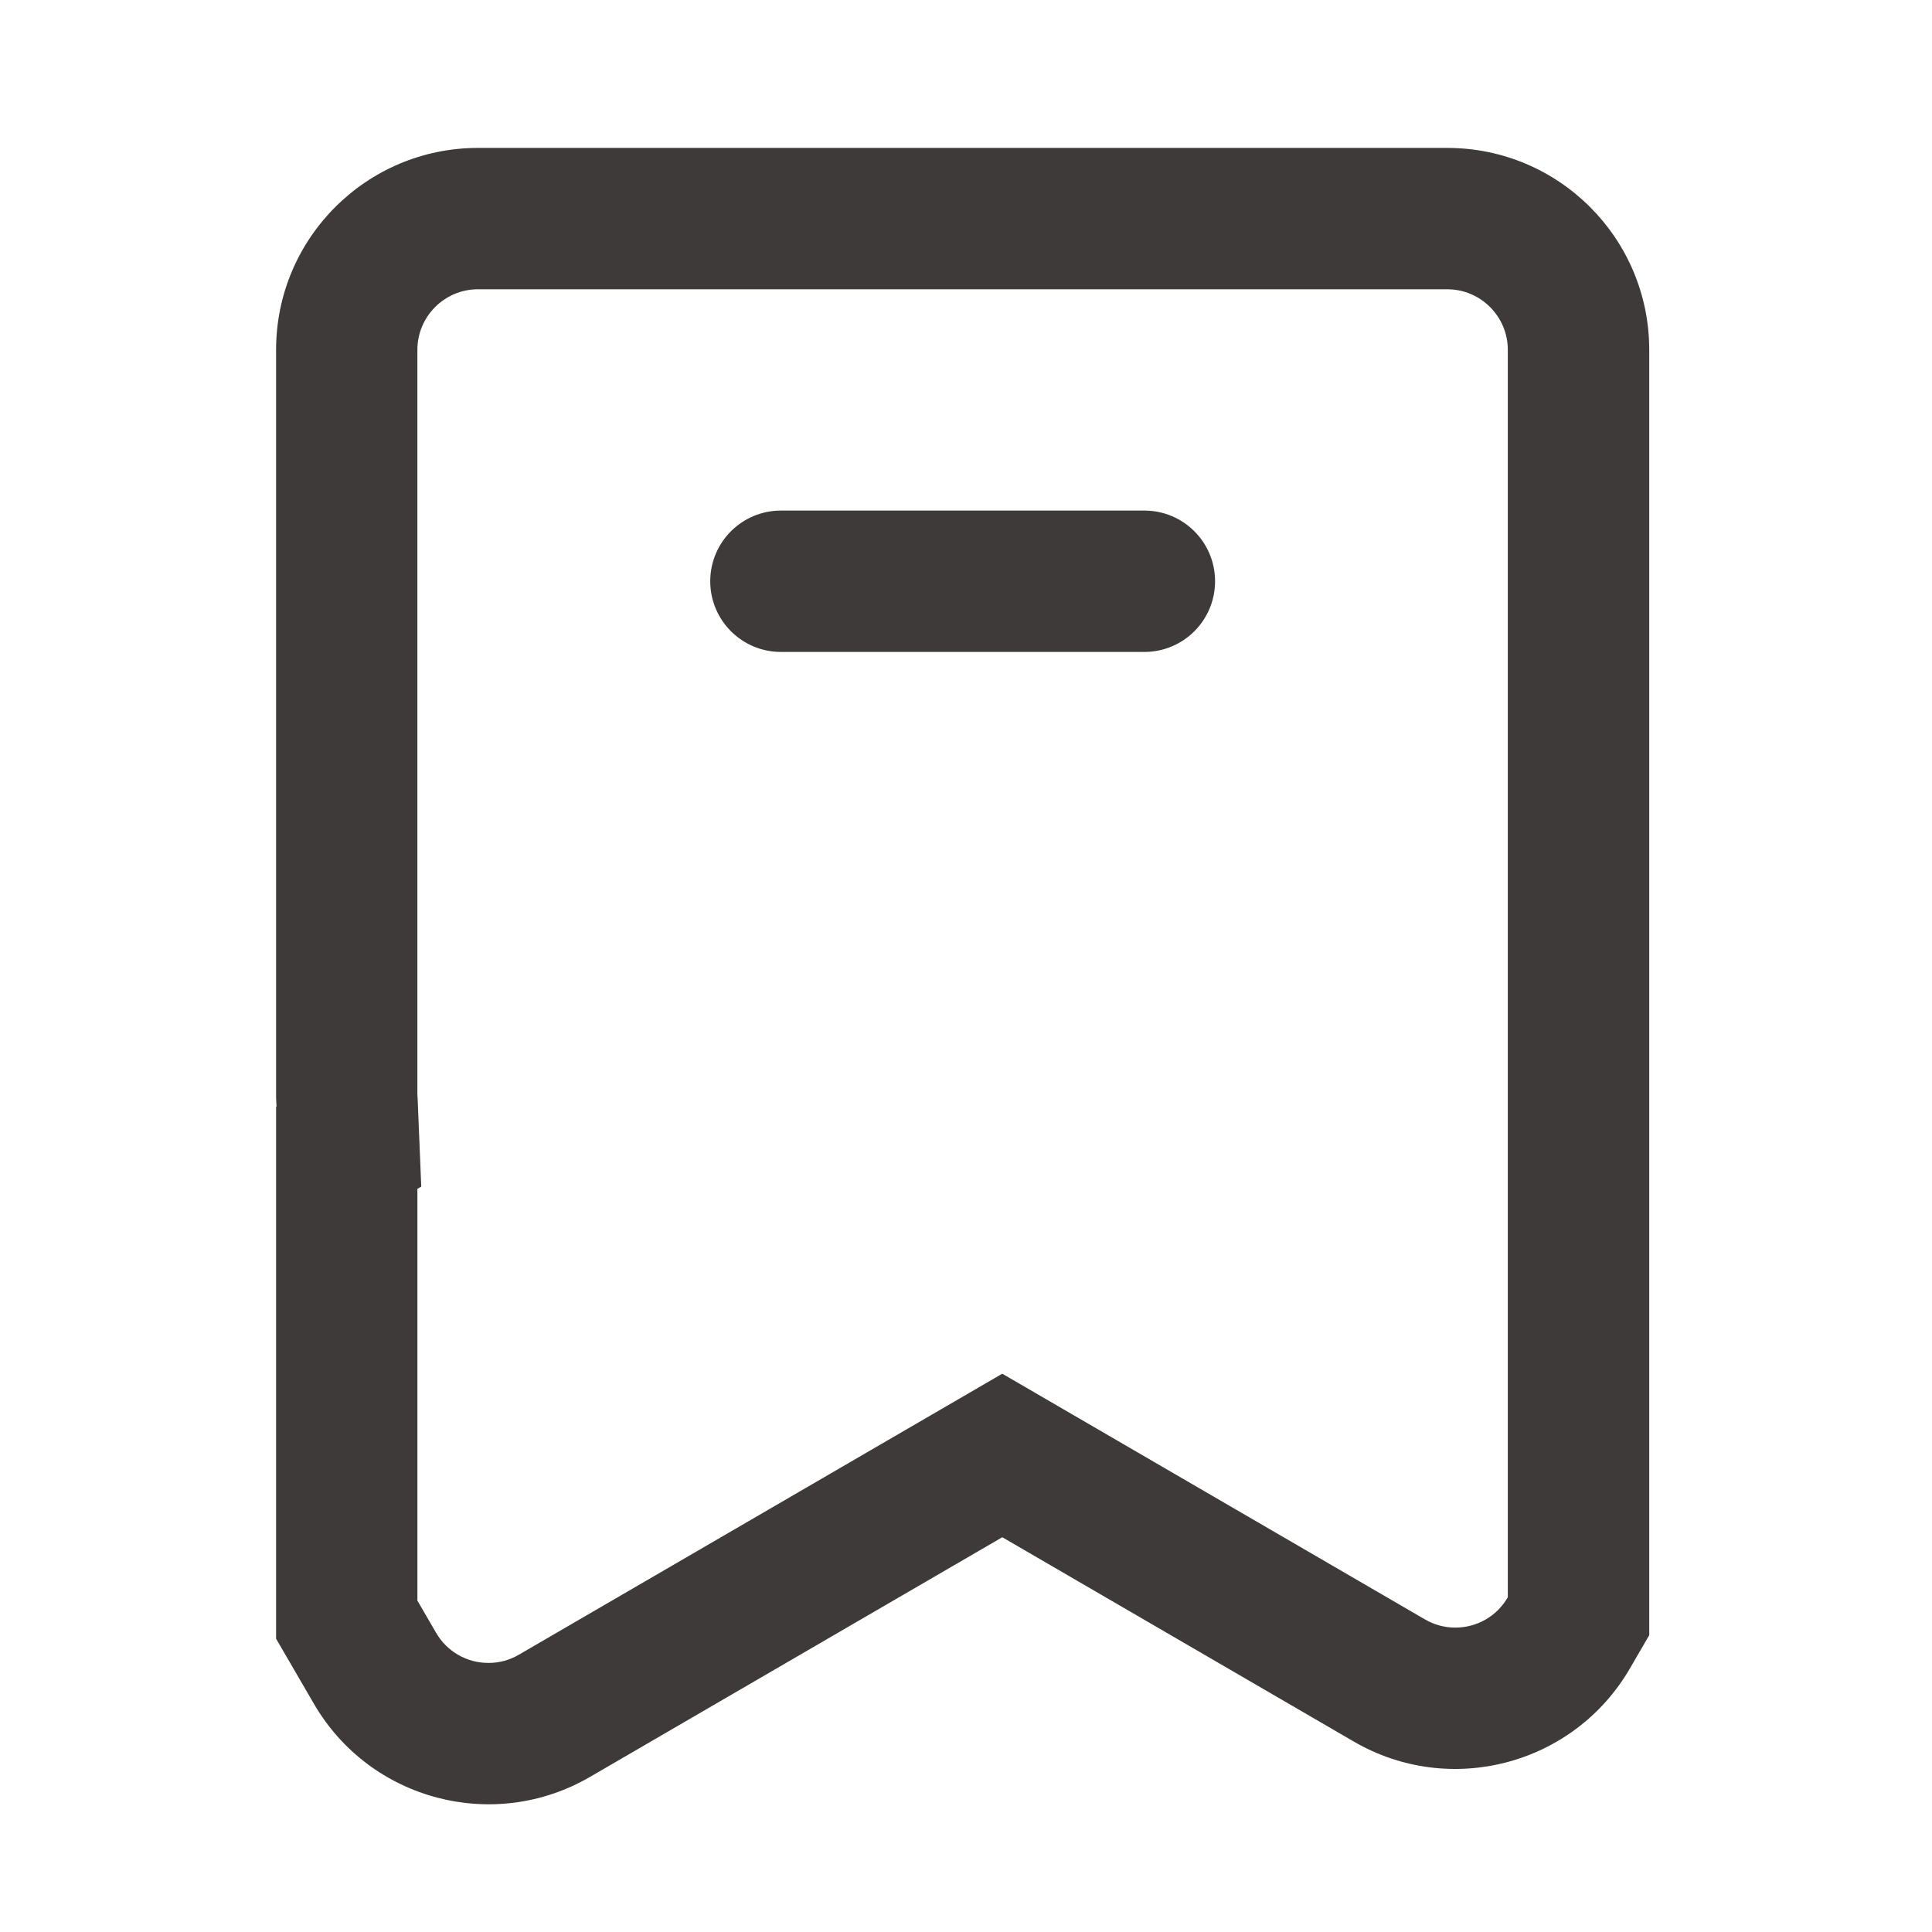
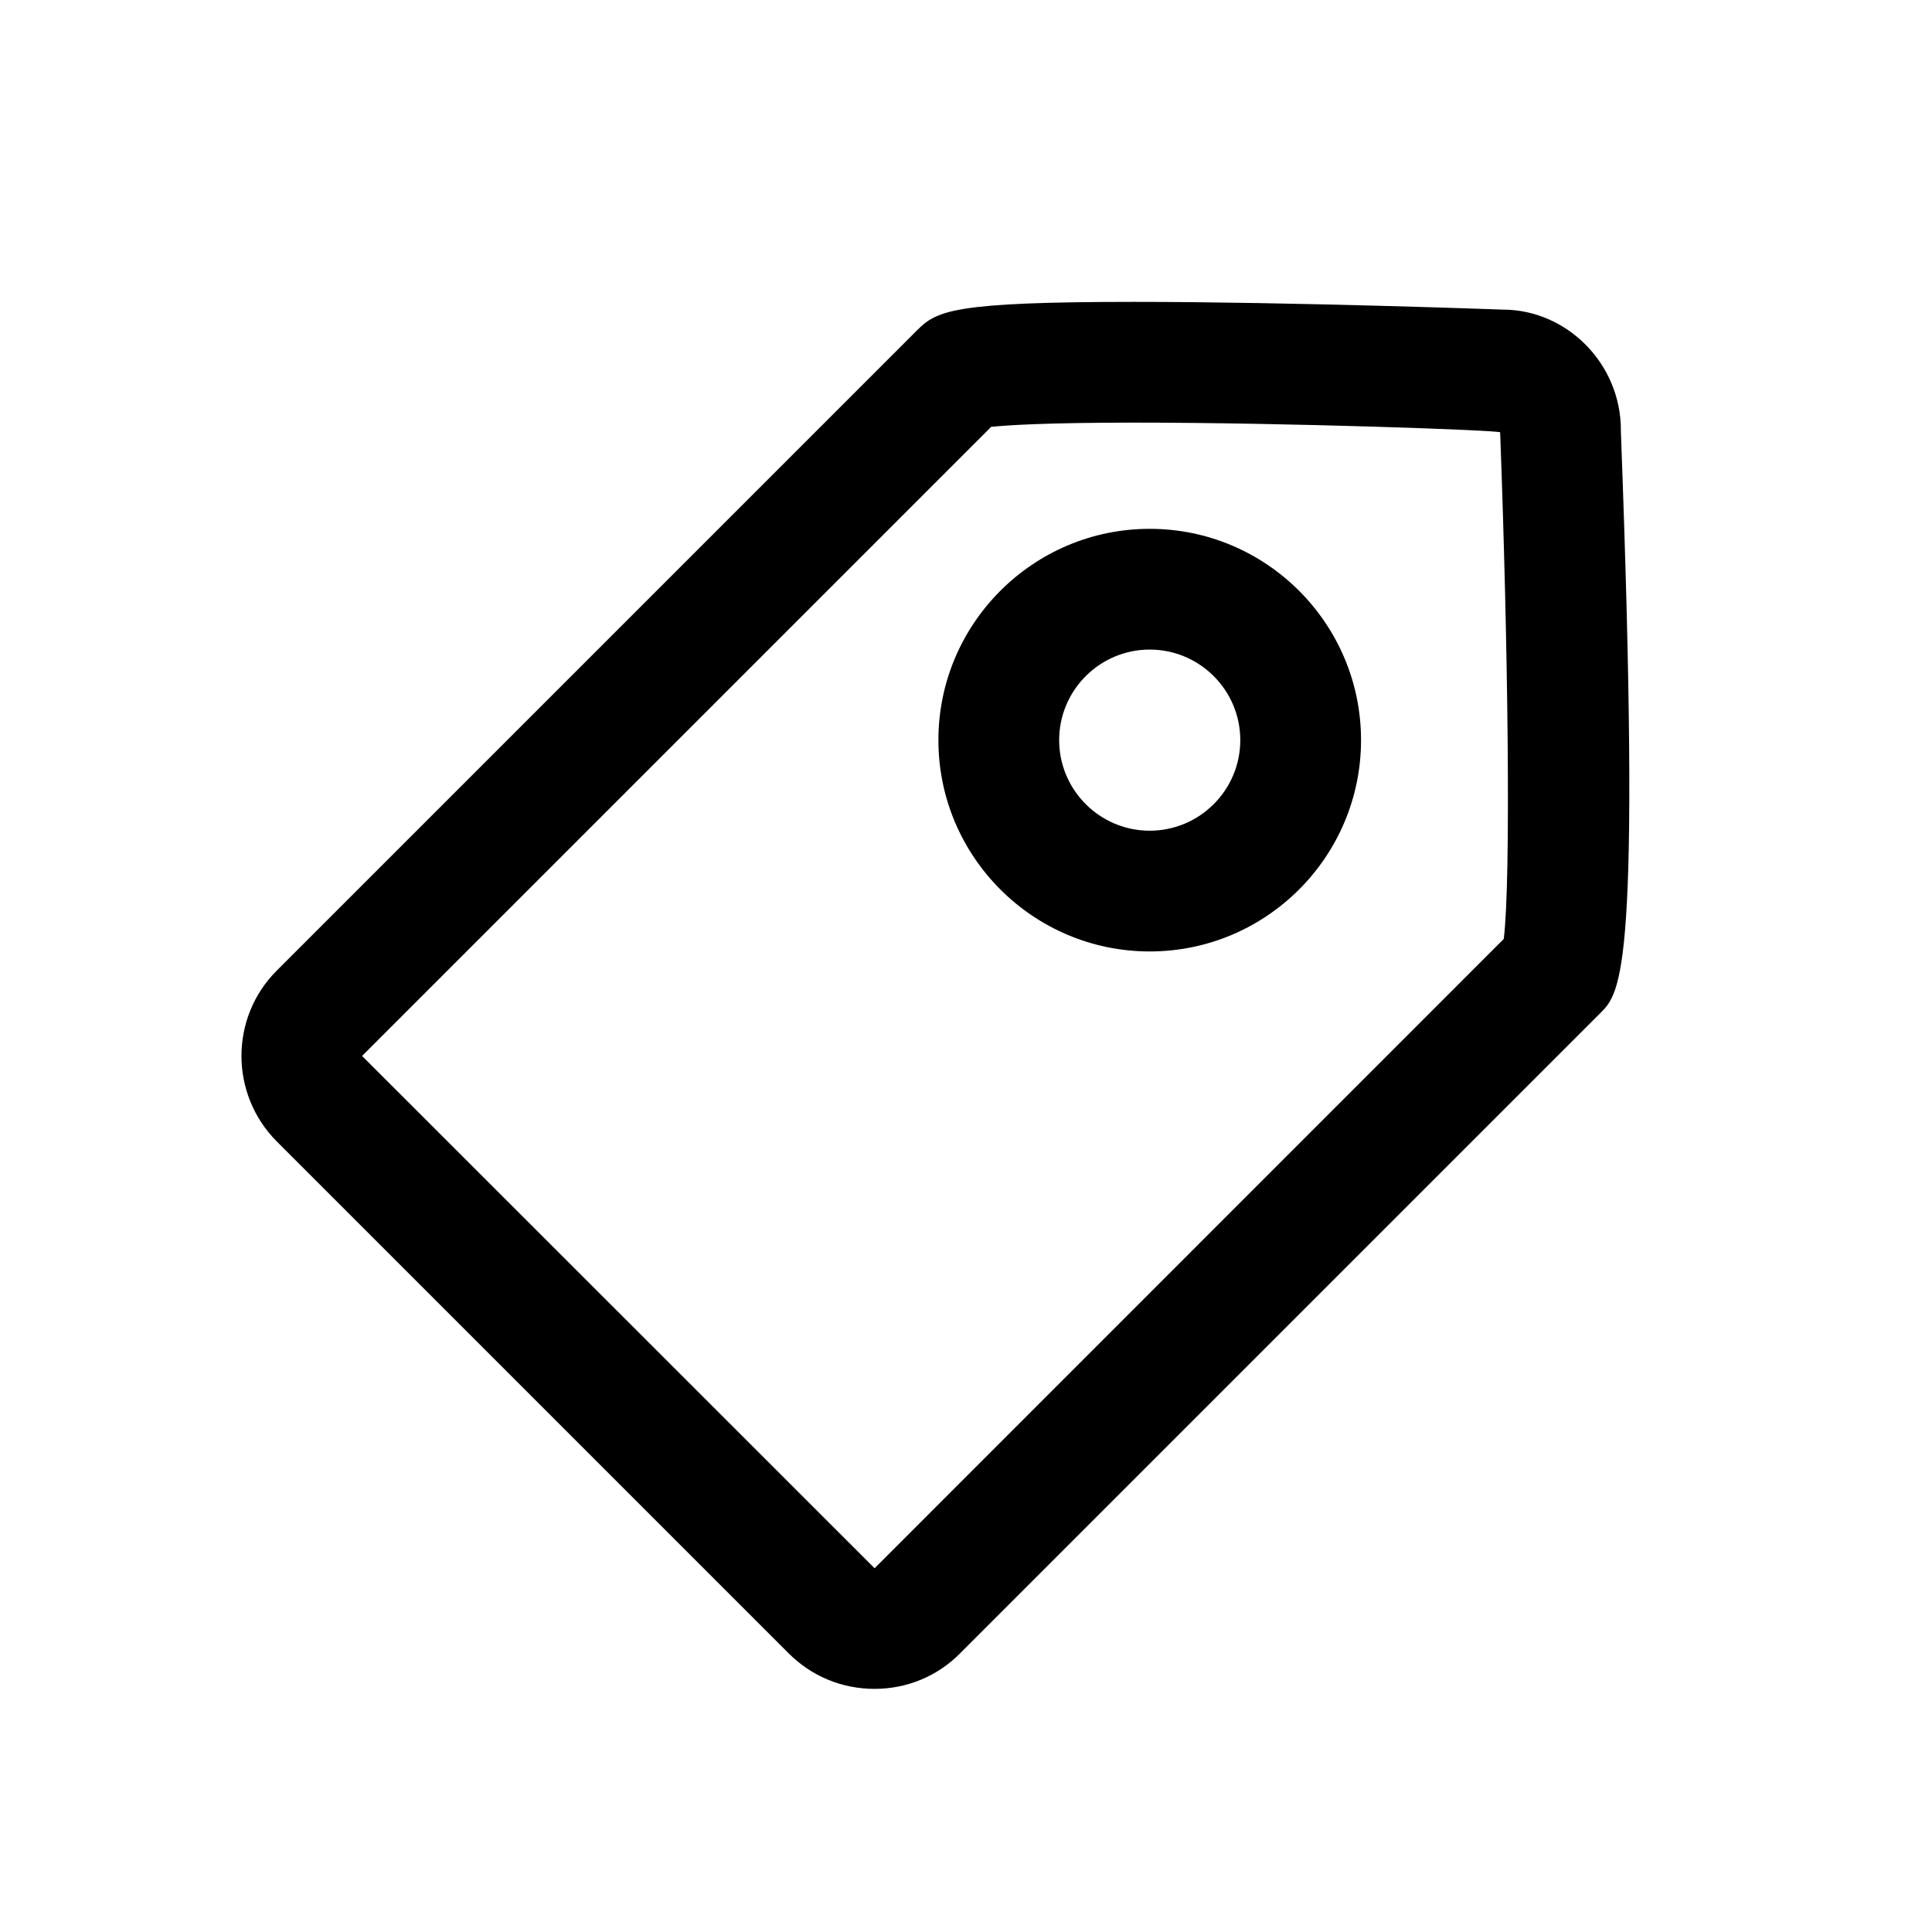
- <svg xmlns="http://www.w3.org/2000/svg" t="1602149487565" class="icon" viewBox="0 0 1024 1024" version="1.1" p-id="3297" width="200" height="200">
+ <svg xmlns="http://www.w3.org/2000/svg" t="1602160316722" class="icon" viewBox="0 0 1024 1024" version="1.1" p-id="1245" width="200" height="200">
  <defs>
    <style type="text/css" />
  </defs>
-   <path d="M767.096 78.4h-513.734c-59.113 0-107.03 47.928-107.03 107.03v396.011c0 1.712 0.171 3.361 0.246 5.041l-0.246 0.15v281.917l20.047 34.496c29.701 51.107 95.214 68.456 146.332 38.756l218.523-127.034 186.318 108.304c51.107 29.701 116.62 12.351 146.332-38.756l10.243-17.617V185.43c0-59.102-47.917-107.03-107.03-107.03z m32.109 768.091l-0.086 0.171a31.916 31.916 0 0 1-27.871 15.99 31.595 31.595 0 0 1-16.055-4.367l-223.971-130.191-256.187 148.922c-4.988 2.901-10.382 4.367-16.033 4.367a31.906 31.906 0 0 1-27.871-15.99l-9.9-17.039V630.108l2.044-1.167-1.884-45.948-0.171-2.943v-394.62c0-17.703 14.406-32.109 32.109-32.109h513.734c17.703 0 32.109 14.406 32.109 32.109v661.061z" fill="#3E3A39" p-id="3298" />
-   <path d="M644.011 308.076c0 20.7-16.761 37.461-37.461 37.461h-192.644a37.45 37.45 0 0 1-37.461-37.461c0-20.7 16.761-37.461 37.461-37.461h192.644a37.461 37.461 0 0 1 37.461 37.461z" fill="#3E3A39" p-id="3299" />
+   <path d="M796.992 497.696l-333.376 333.44h-0.128L191.904 559.68l333.44-333.44C533.472 225.408 553.6 224 601.28 224c82.24 0 191.68 4 193.824 5.12 4.16 111.296 5.824 236.896 1.92 268.576m62.08-269.76c0-35.2-28.64-63.84-62.656-63.84h-0.064C795.296 164.064 684.704 160 601.28 160c-96.16 0-104.8 4.64-115.2 15.04L146.656 514.464c-24.96 24.96-24.896 65.6 0.16 90.656l271.232 271.232c12.16 12.128 28.256 18.784 45.44 18.784 17.152 0 33.184-6.624 45.184-18.624l339.424-339.424c11.2-11.2 21.76-21.76 10.976-309.152" p-id="1246" />
+   <path d="M609.376 440.288c-26.464 0-48-21.536-48-48s21.536-48 48-48 48 21.536 48 48-21.536 48-48 48m0-160c-61.76 0-112 50.24-112 112s50.24 112 112 112 112-50.24 112-112-50.24-112-112-112" p-id="1247" />
</svg>
